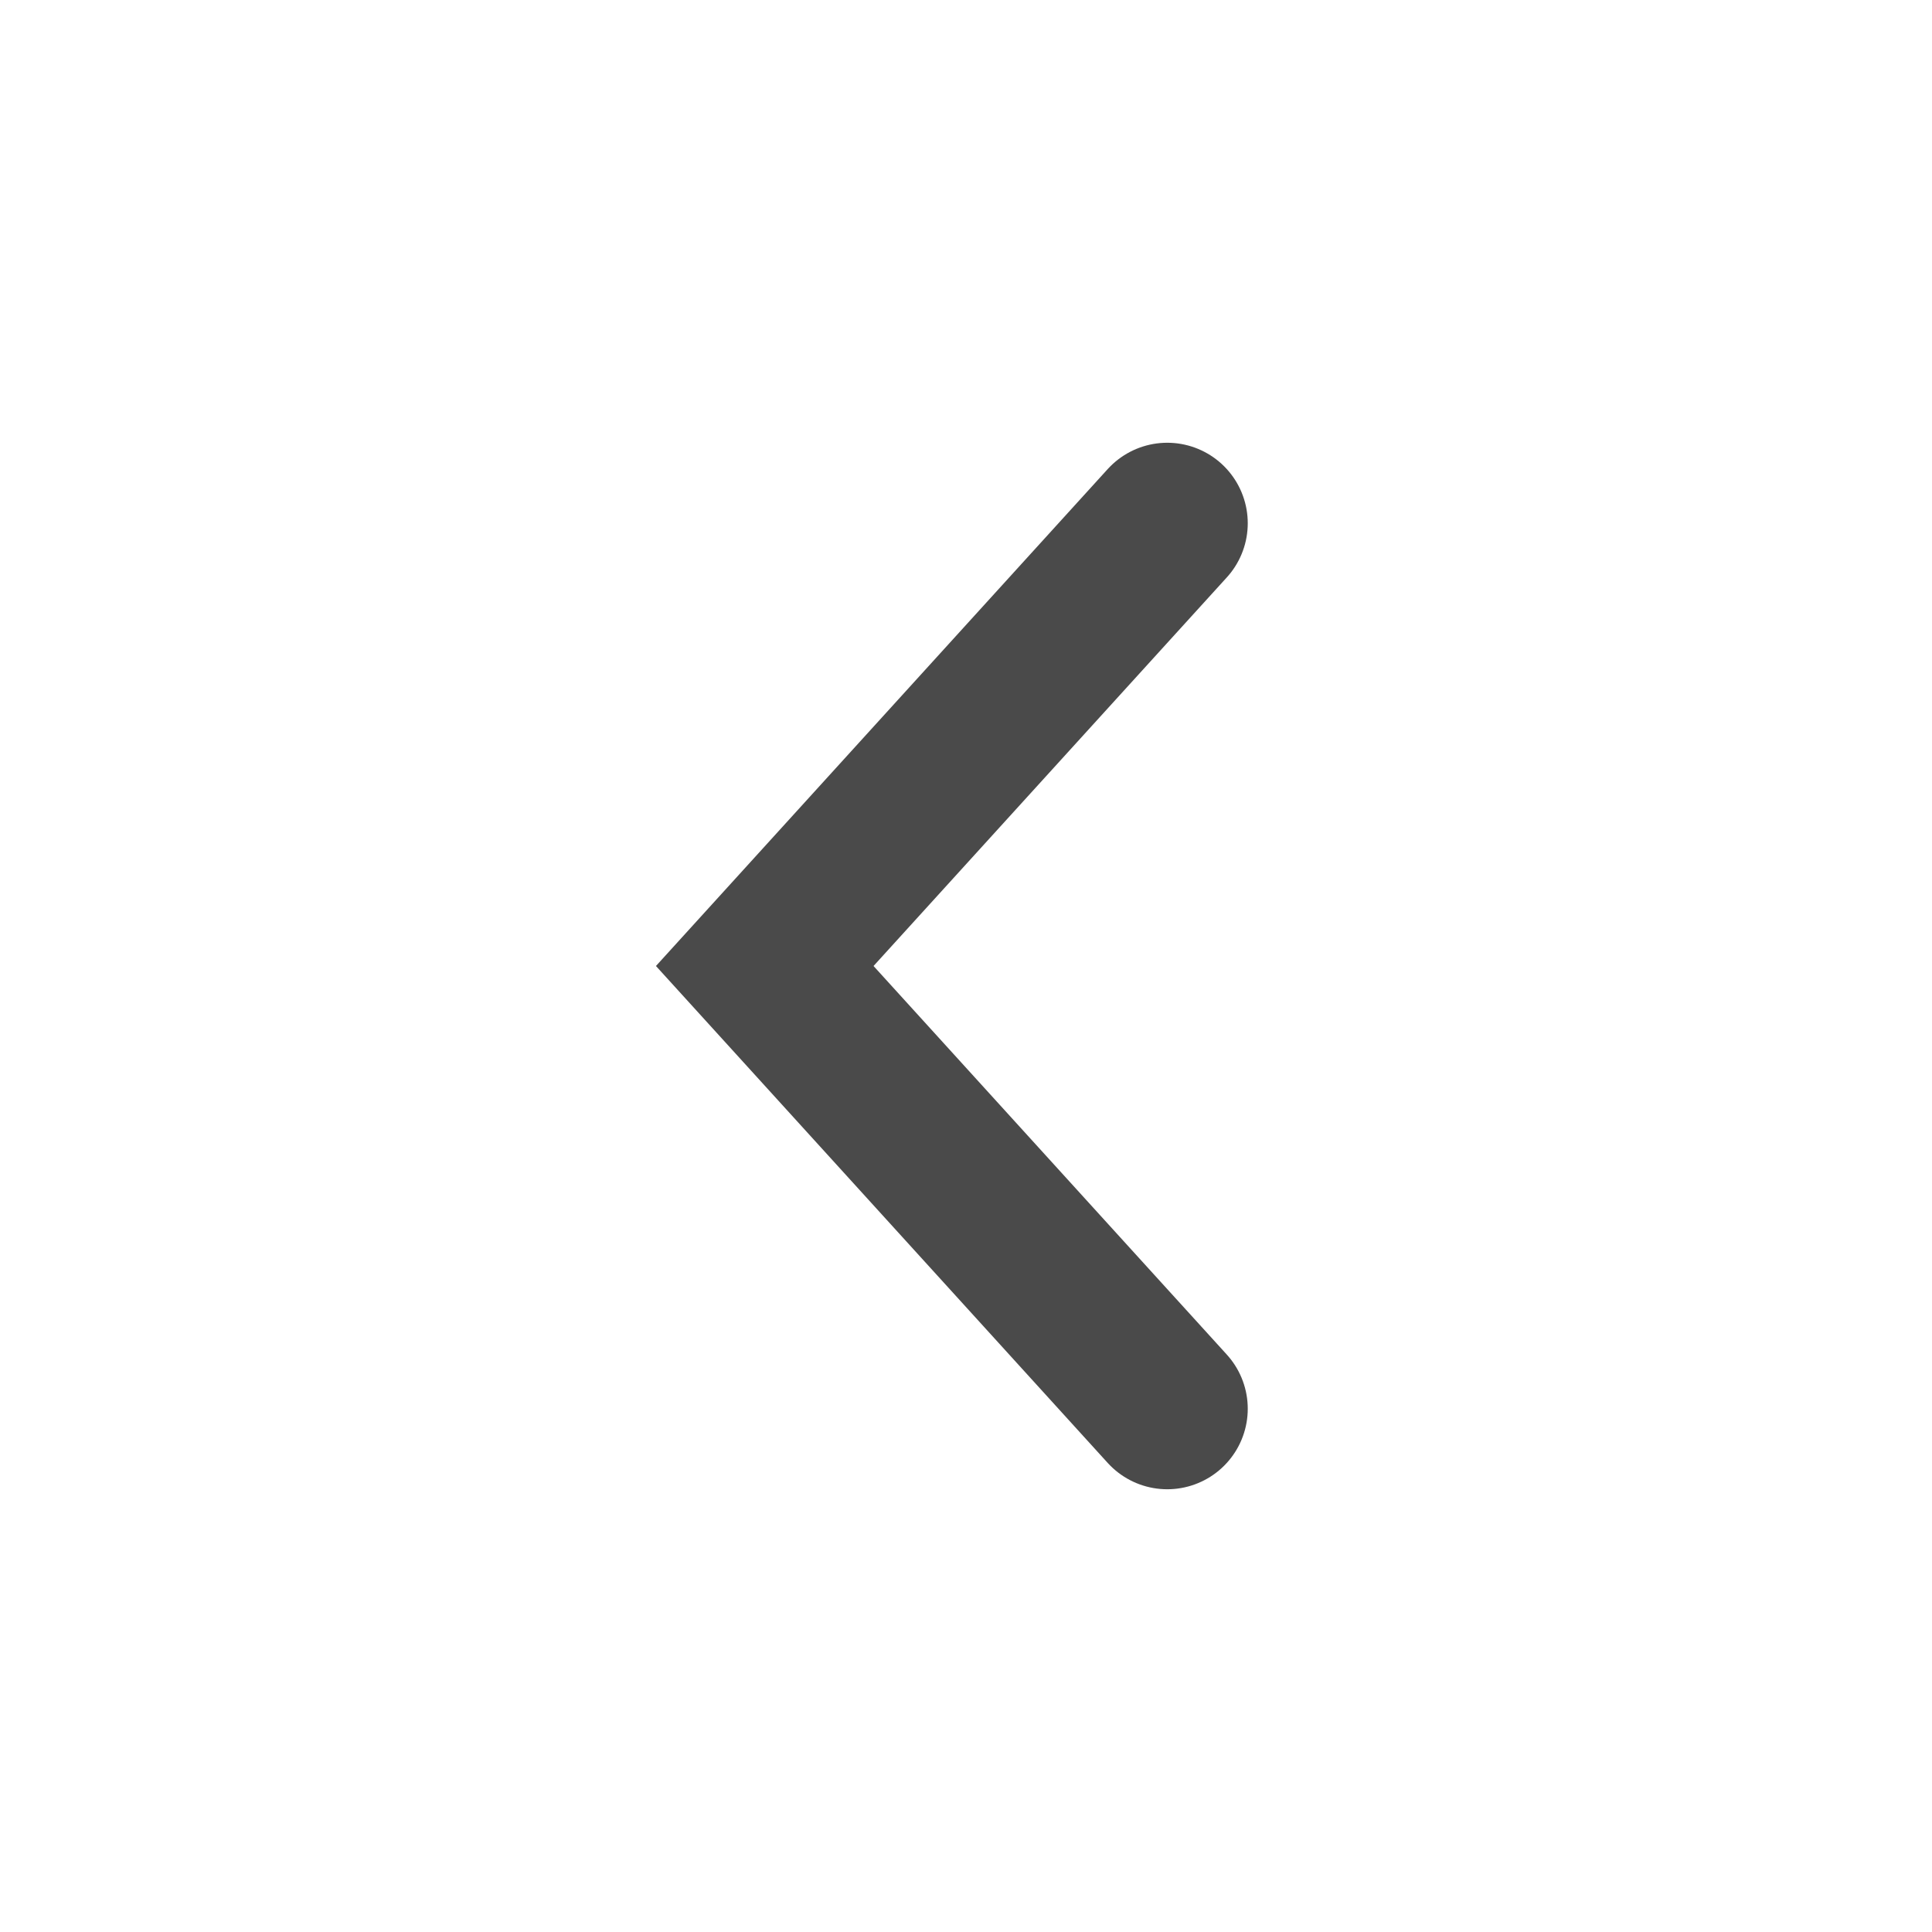
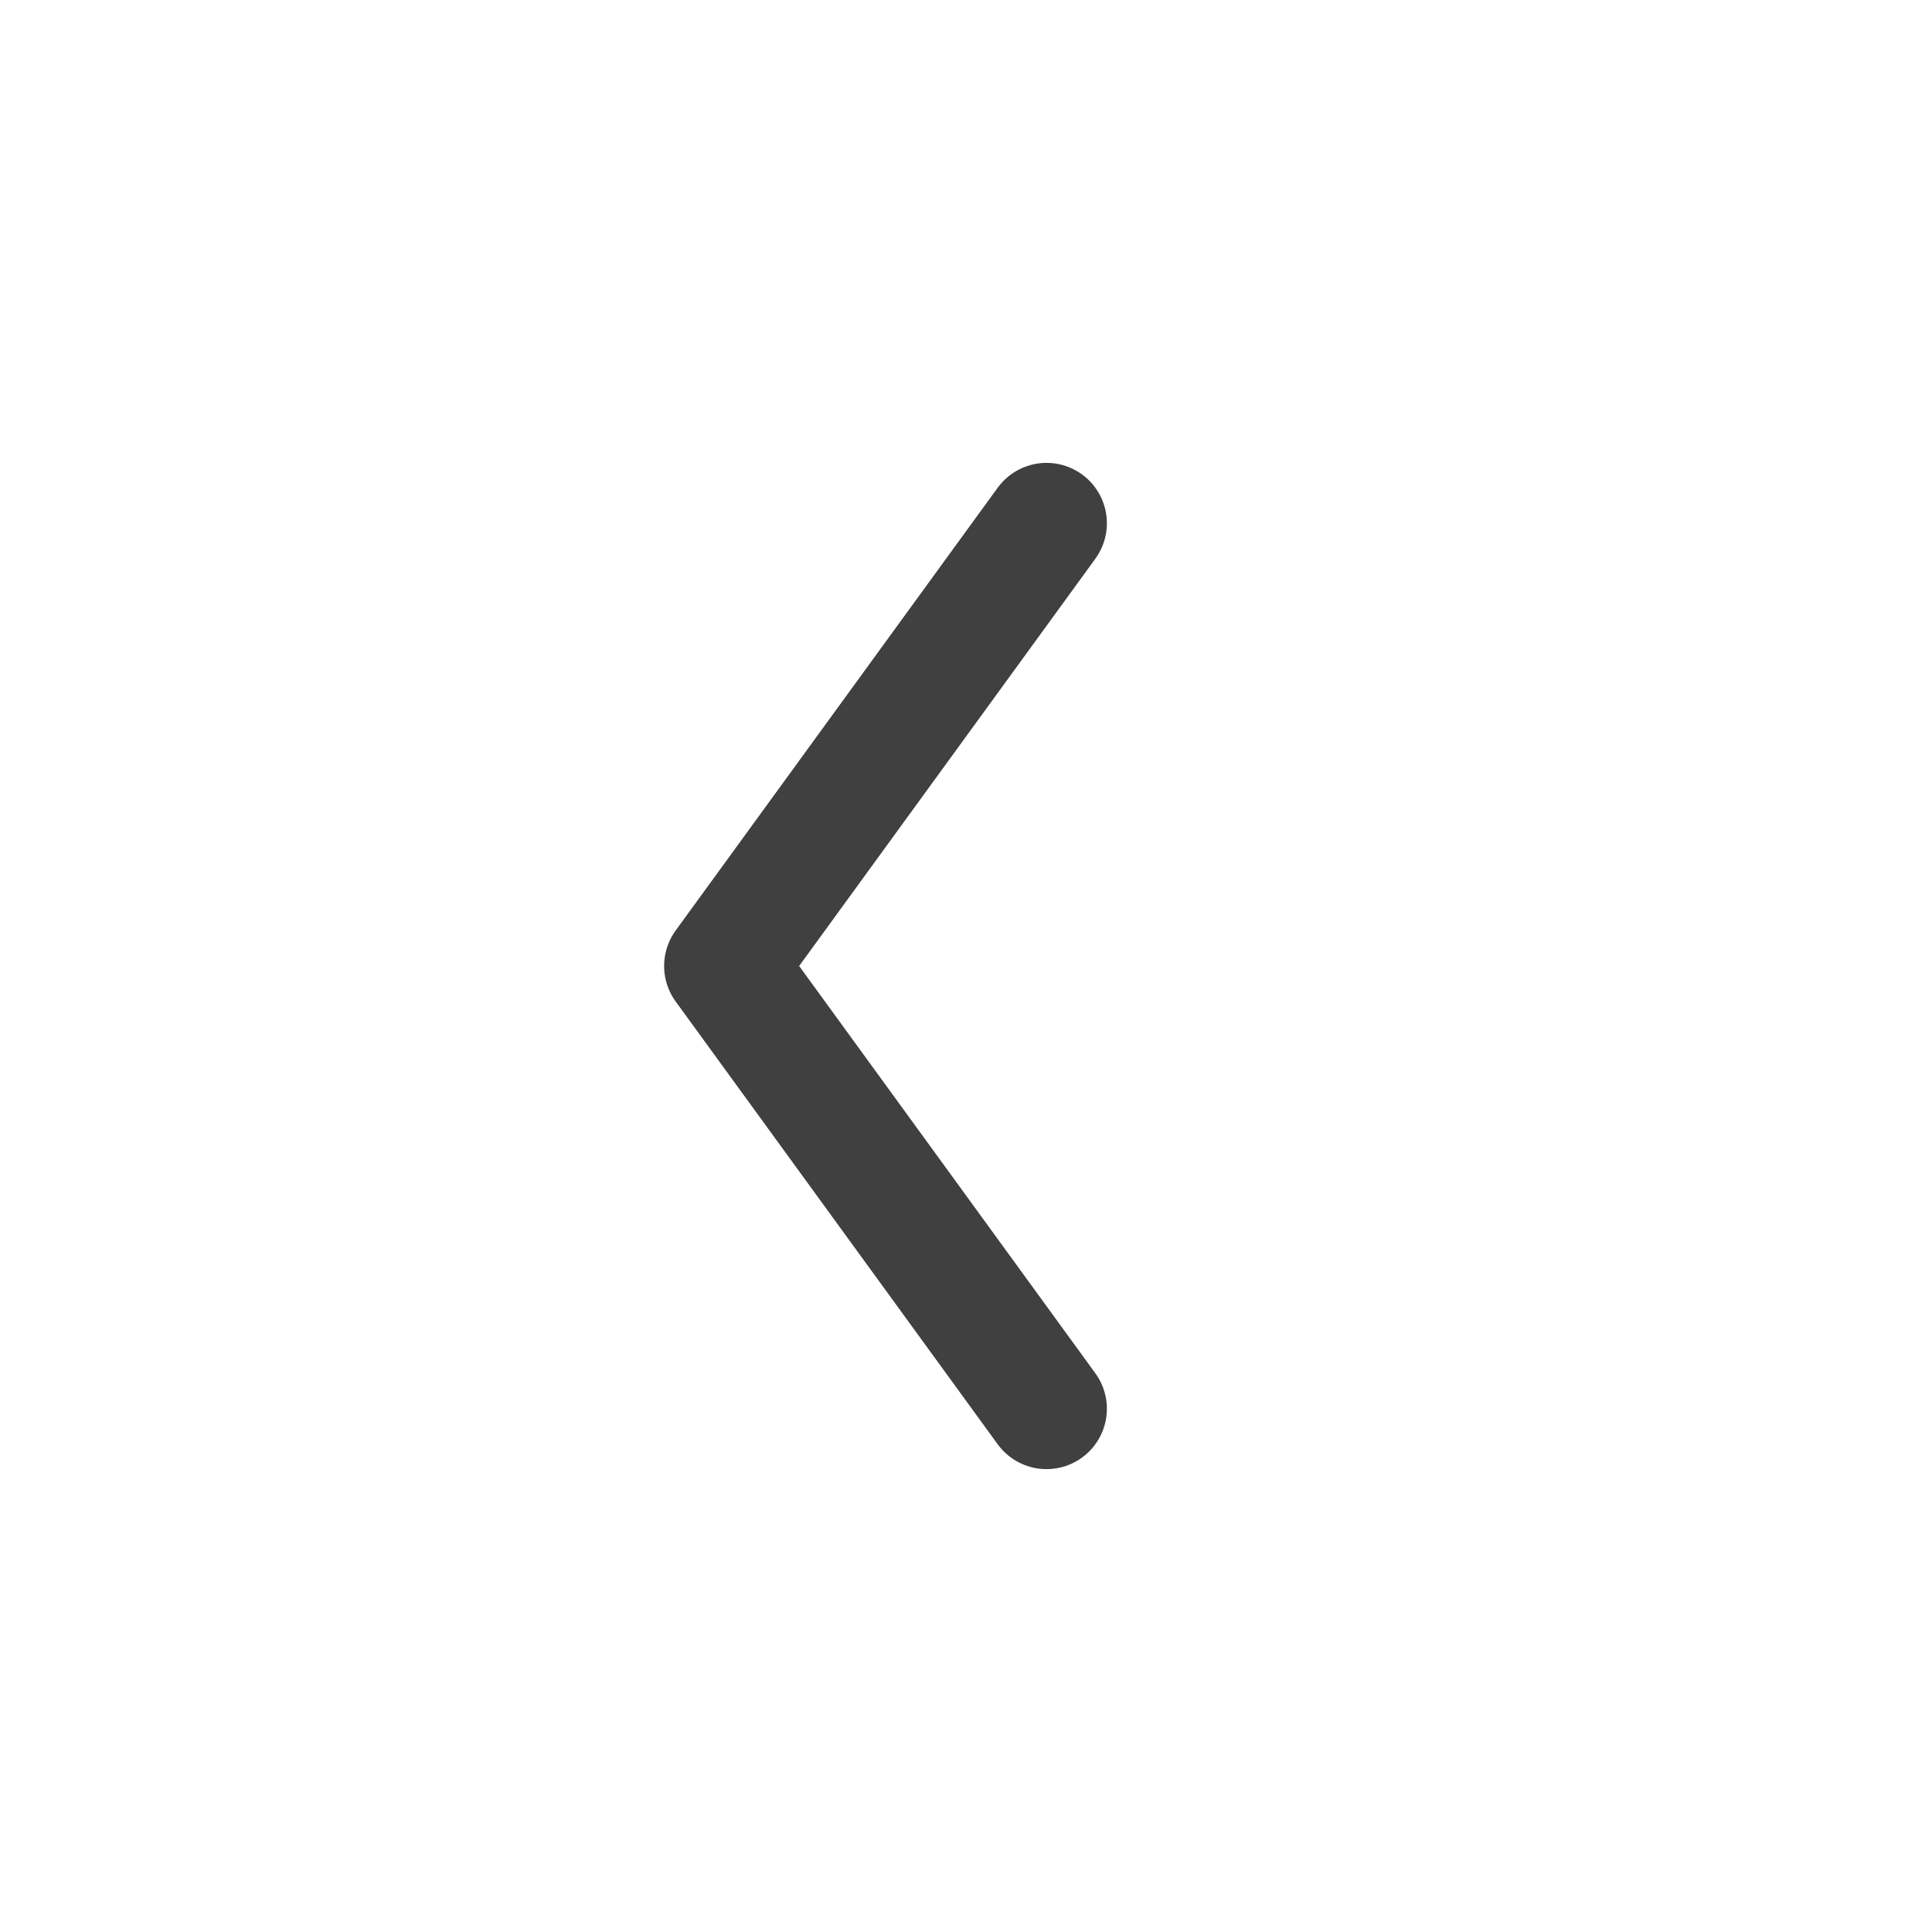
<svg xmlns="http://www.w3.org/2000/svg" width="24" height="24" viewBox="0 0 24 24" fill="none">
-   <path d="M14.5 6.5L9.5 12L14.5 17.5" stroke="#4A4A4A" stroke-width="2" stroke-linecap="round" />
+   <path d="M13 6.5L9 12L13 17.5" stroke="#404040" stroke-width="1.5" stroke-linecap="round" stroke-linejoin="round" />
</svg>
